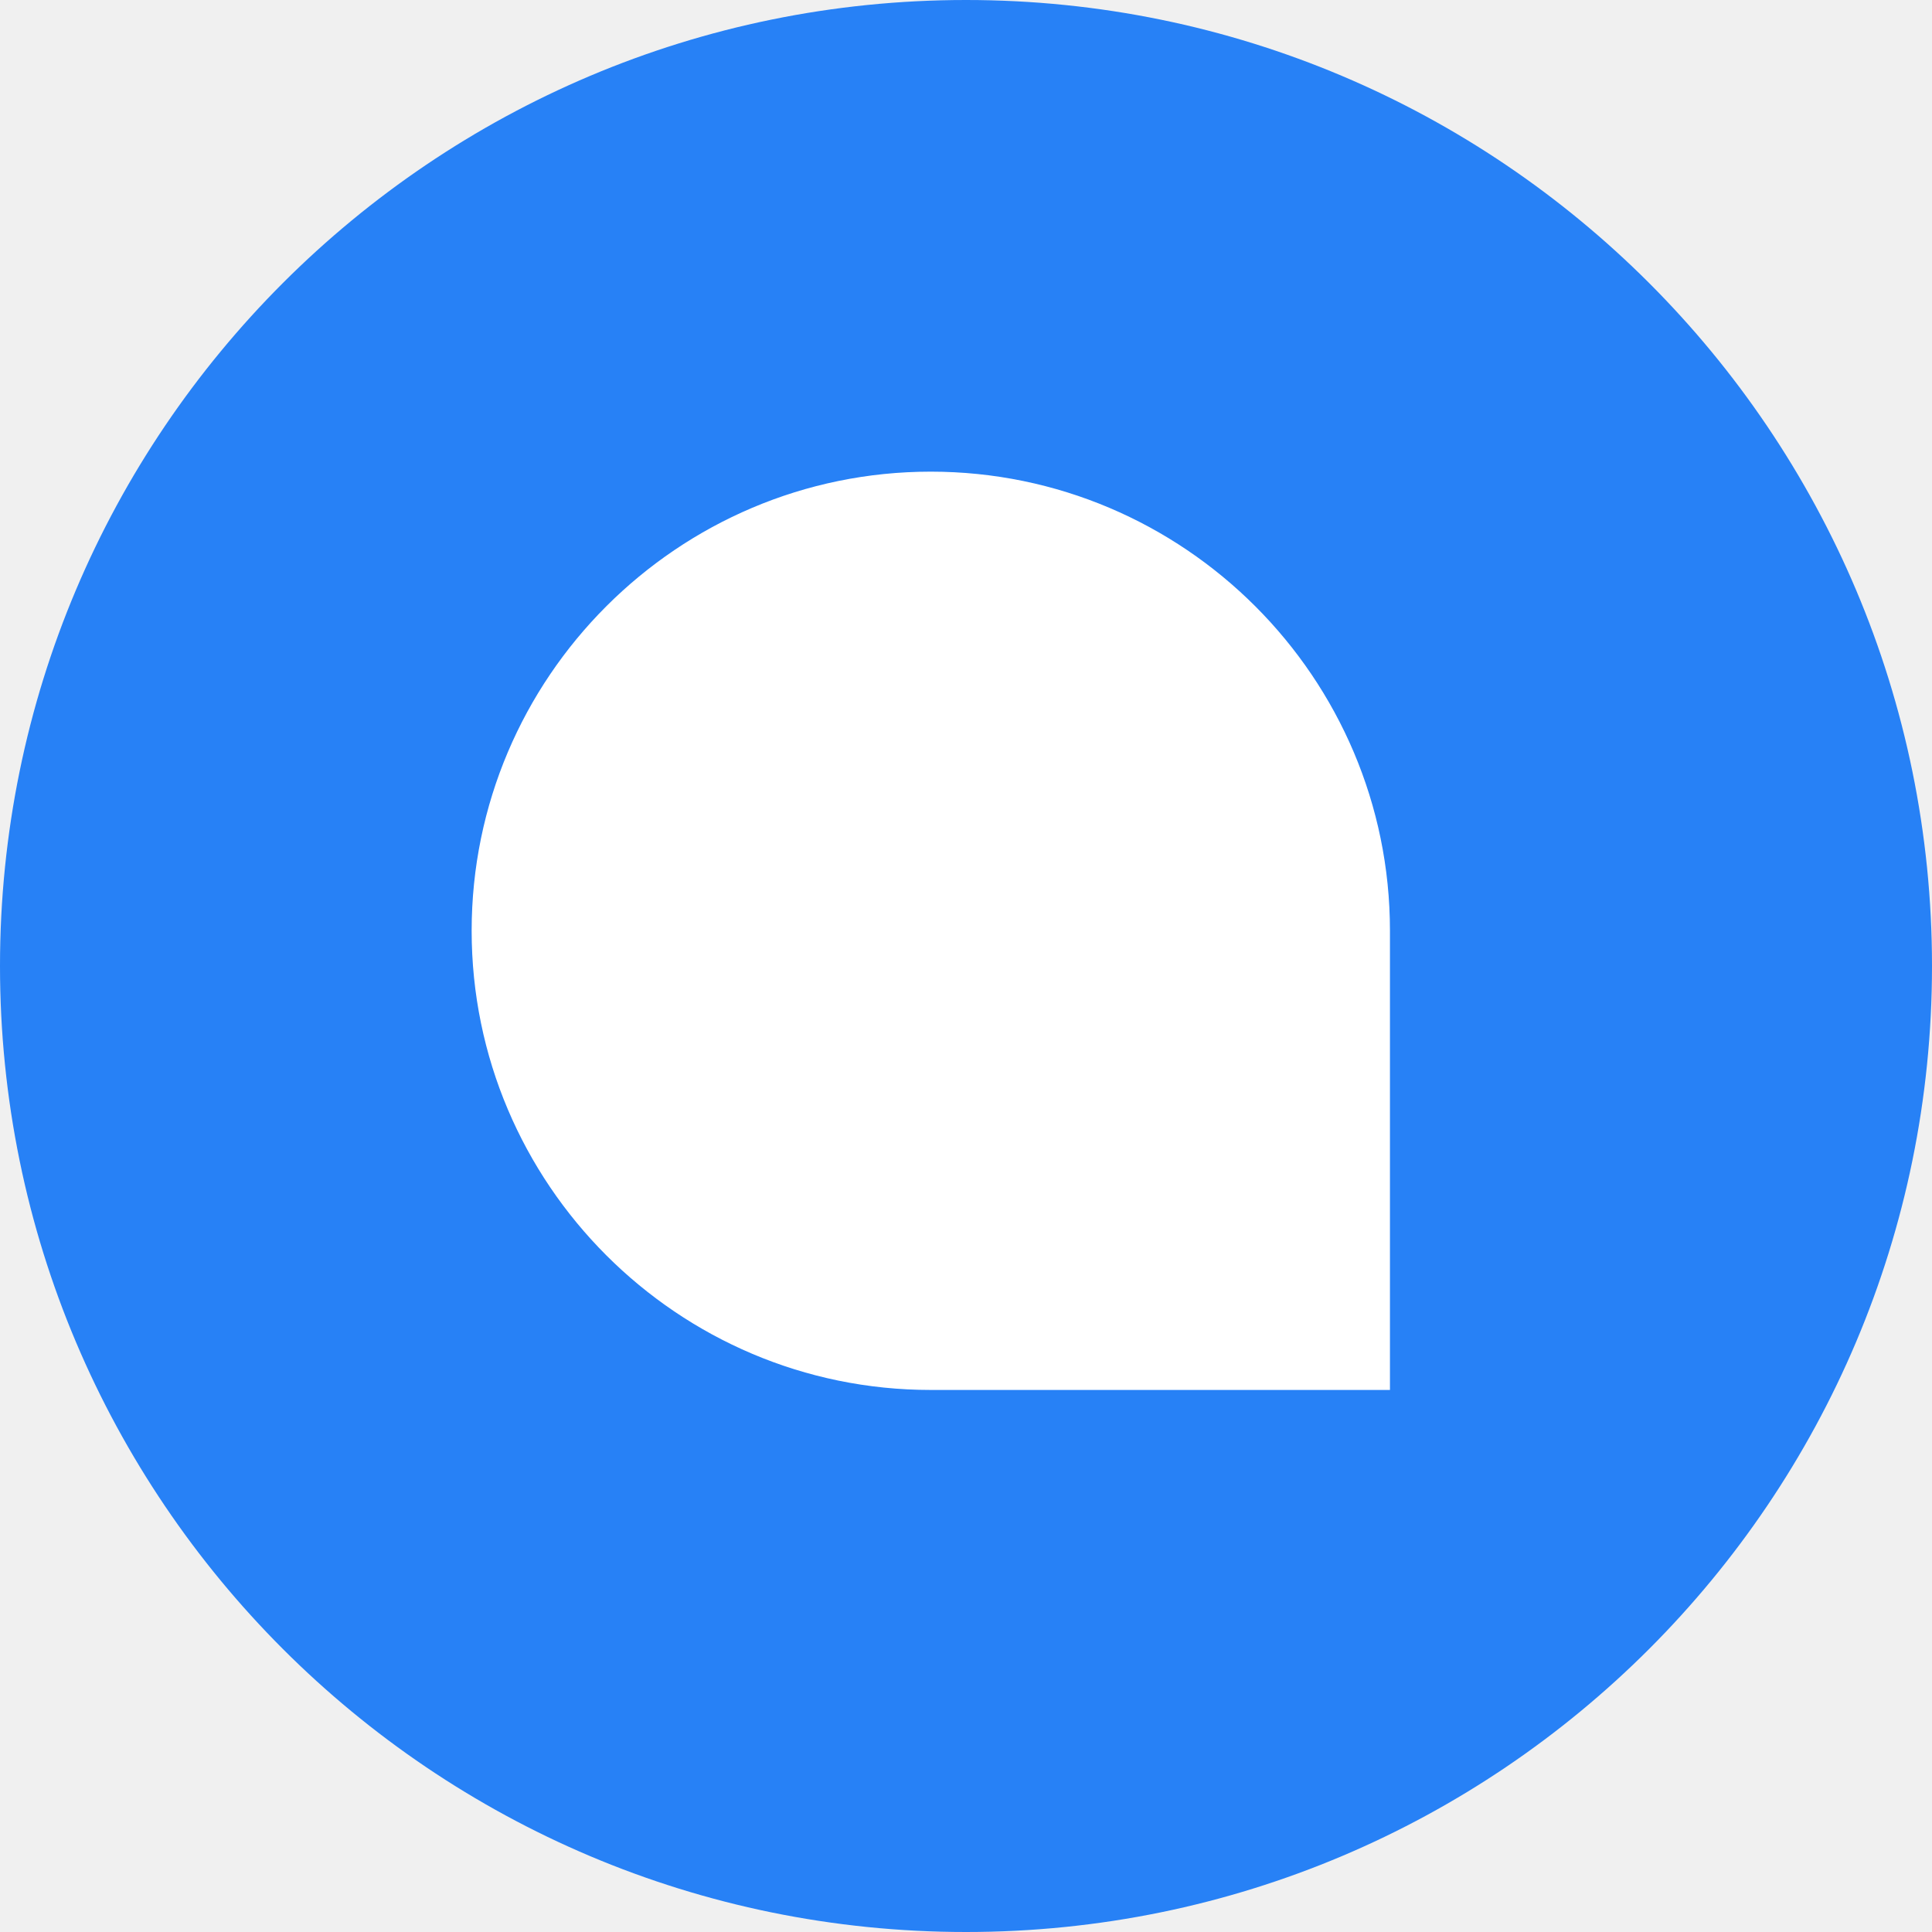
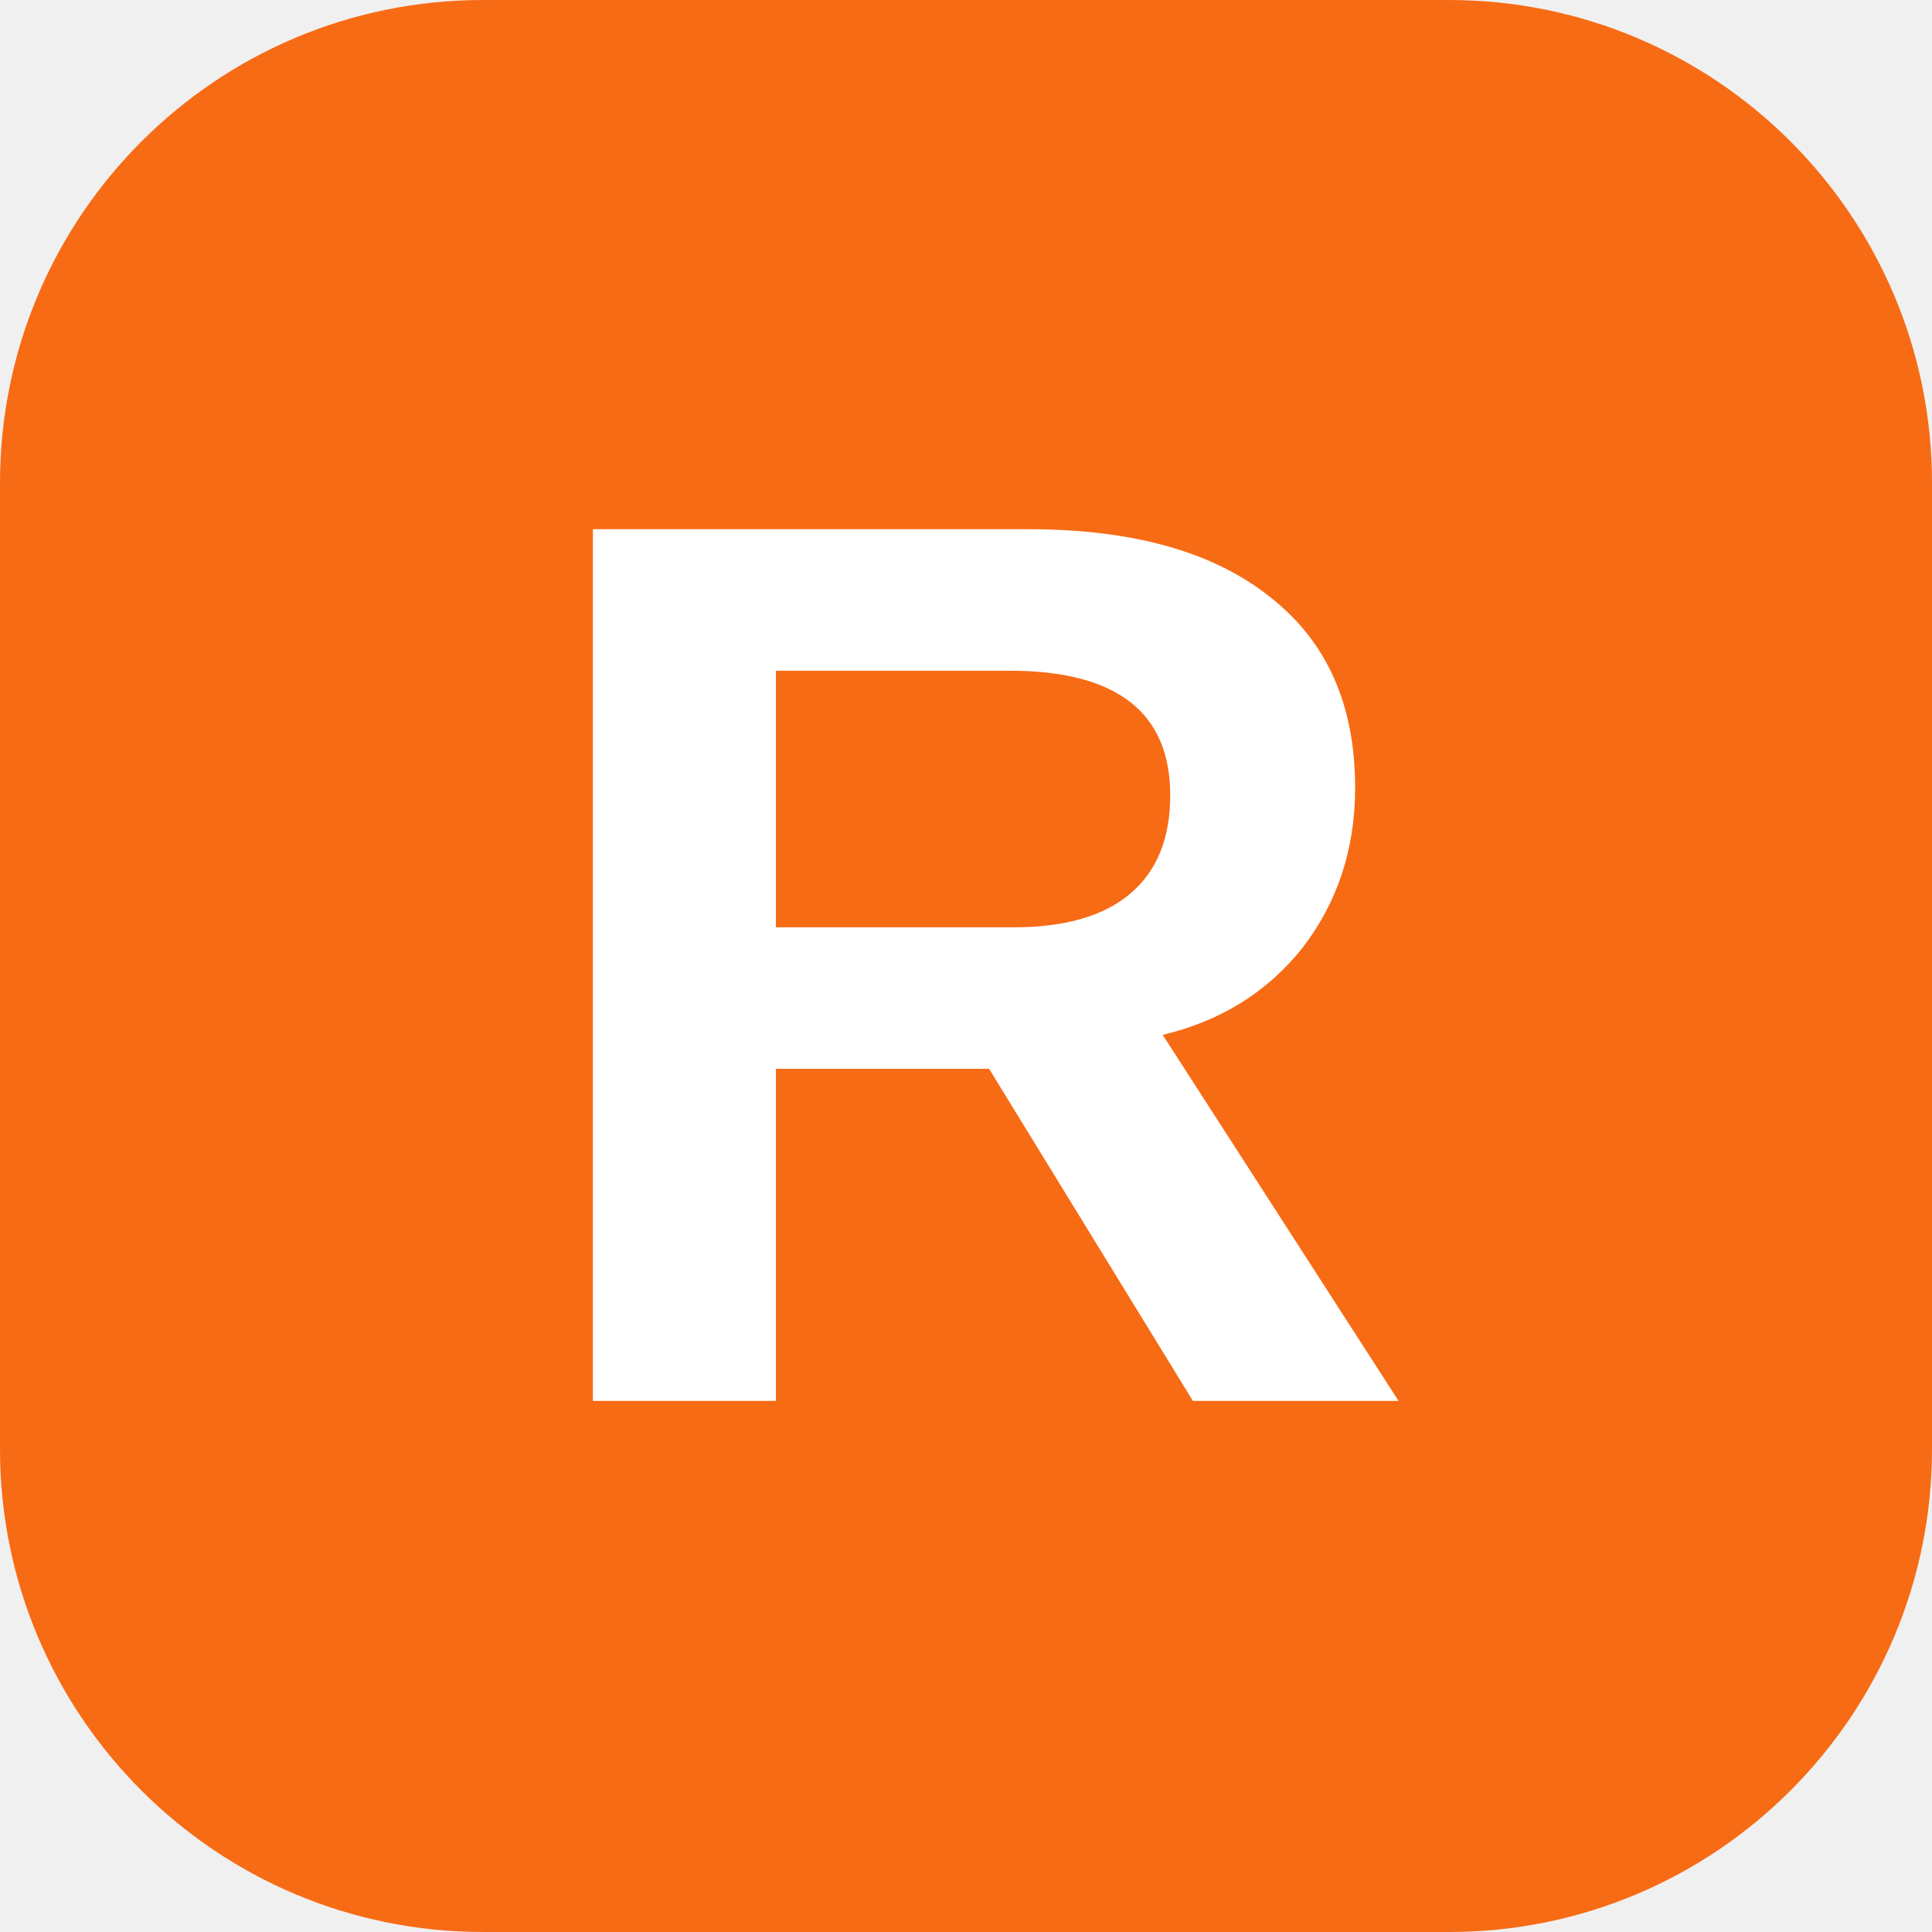
<svg xmlns="http://www.w3.org/2000/svg" width="16" height="16" viewBox="0 0 16 16" fill="none">
-   <g clip-path="url(#woot-logo-clip-2342424e23u32098)">
-     <path d="M8 16C12.418 16 16 12.418 16 8C16 3.582 12.418 0 8 0C3.582 0 0 3.582 0 8C0 12.418 3.582 16 8 16Z" fill="#2781F6" />
-     <path d="M11.417 11.417H7.708C5.664 11.417 4 9.753 4 7.708C4 5.664 5.664 4 7.708 4C9.753 4 11.417 5.664 11.417 7.708V11.417Z" fill="white" stroke="white" stroke-width="0.188" />
-   </g>
-   <defs>
-     <clipPath id="woot-logo-clip-2342424e23u32098">
-       <rect width="16" height="16" fill="white" />
-     </clipPath>
-   </defs>
+   <rect width="16" height="16" rx="4" fill="#F76B15" />
+   <text x="8" y="11.6" text-anchor="middle" font-family="Arial, Helvetica, sans-serif" font-size="10.5" font-weight="900" fill="#FFFFFF">R</text>
</svg>
